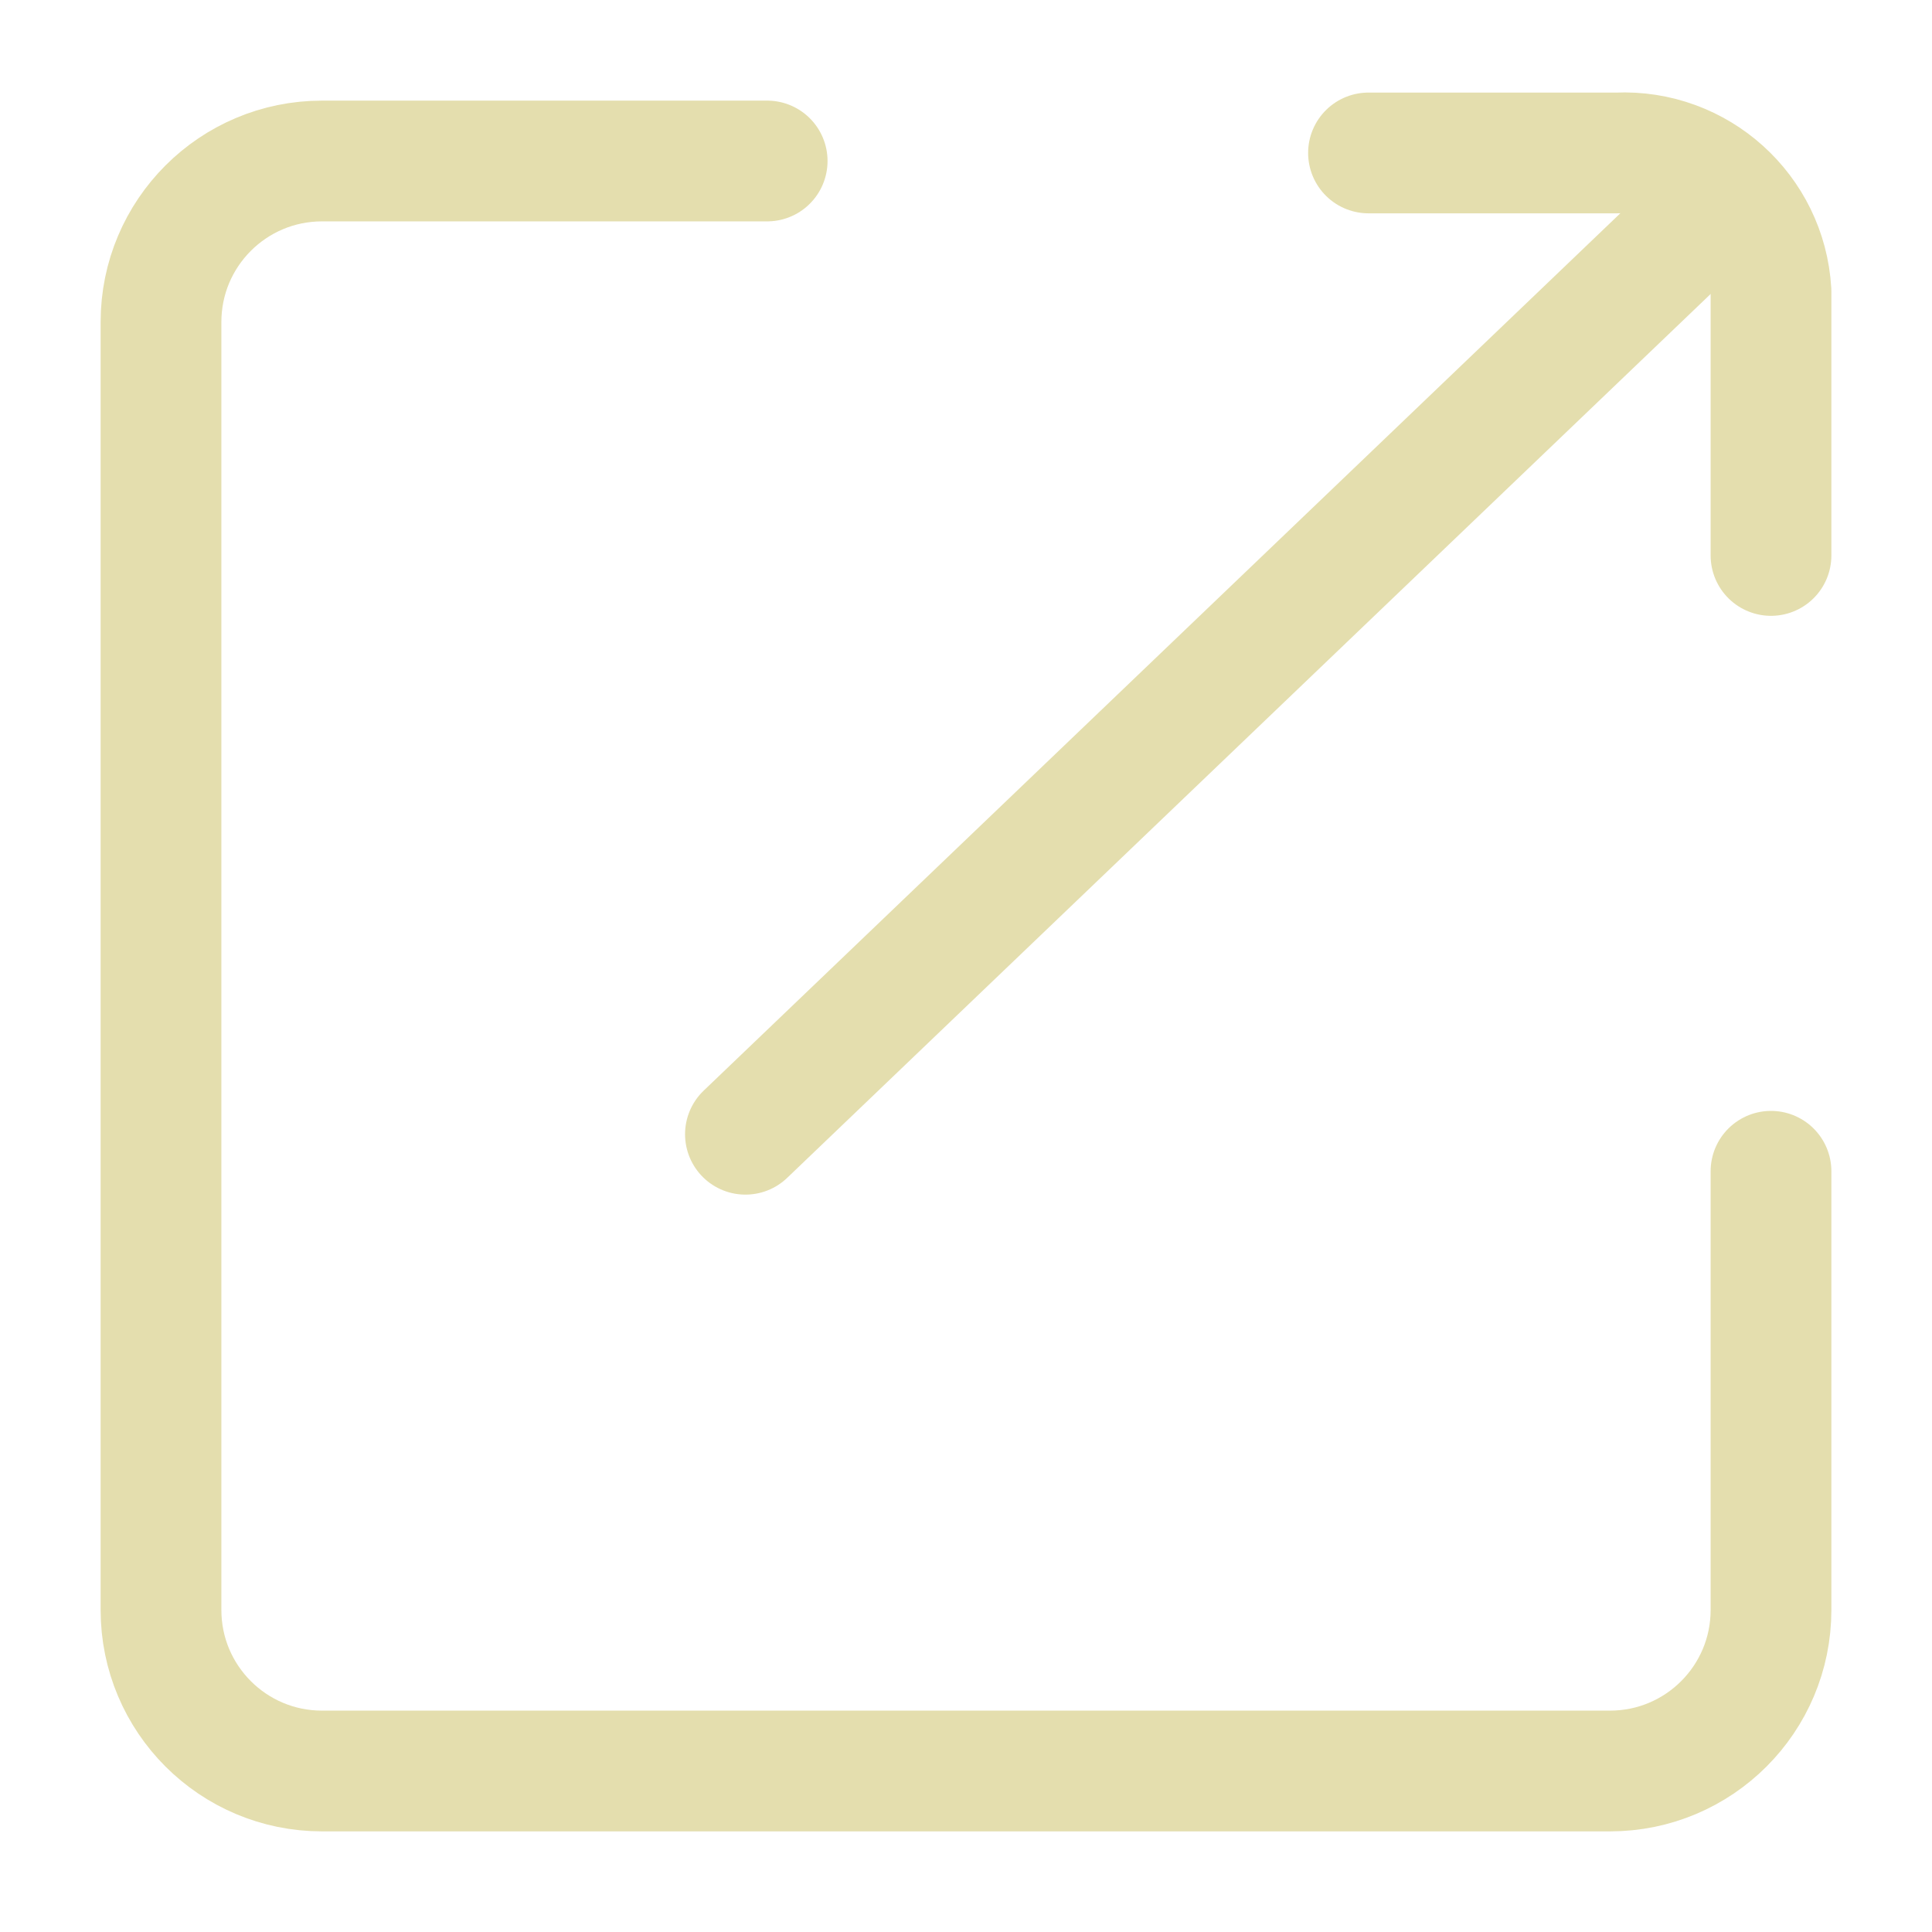
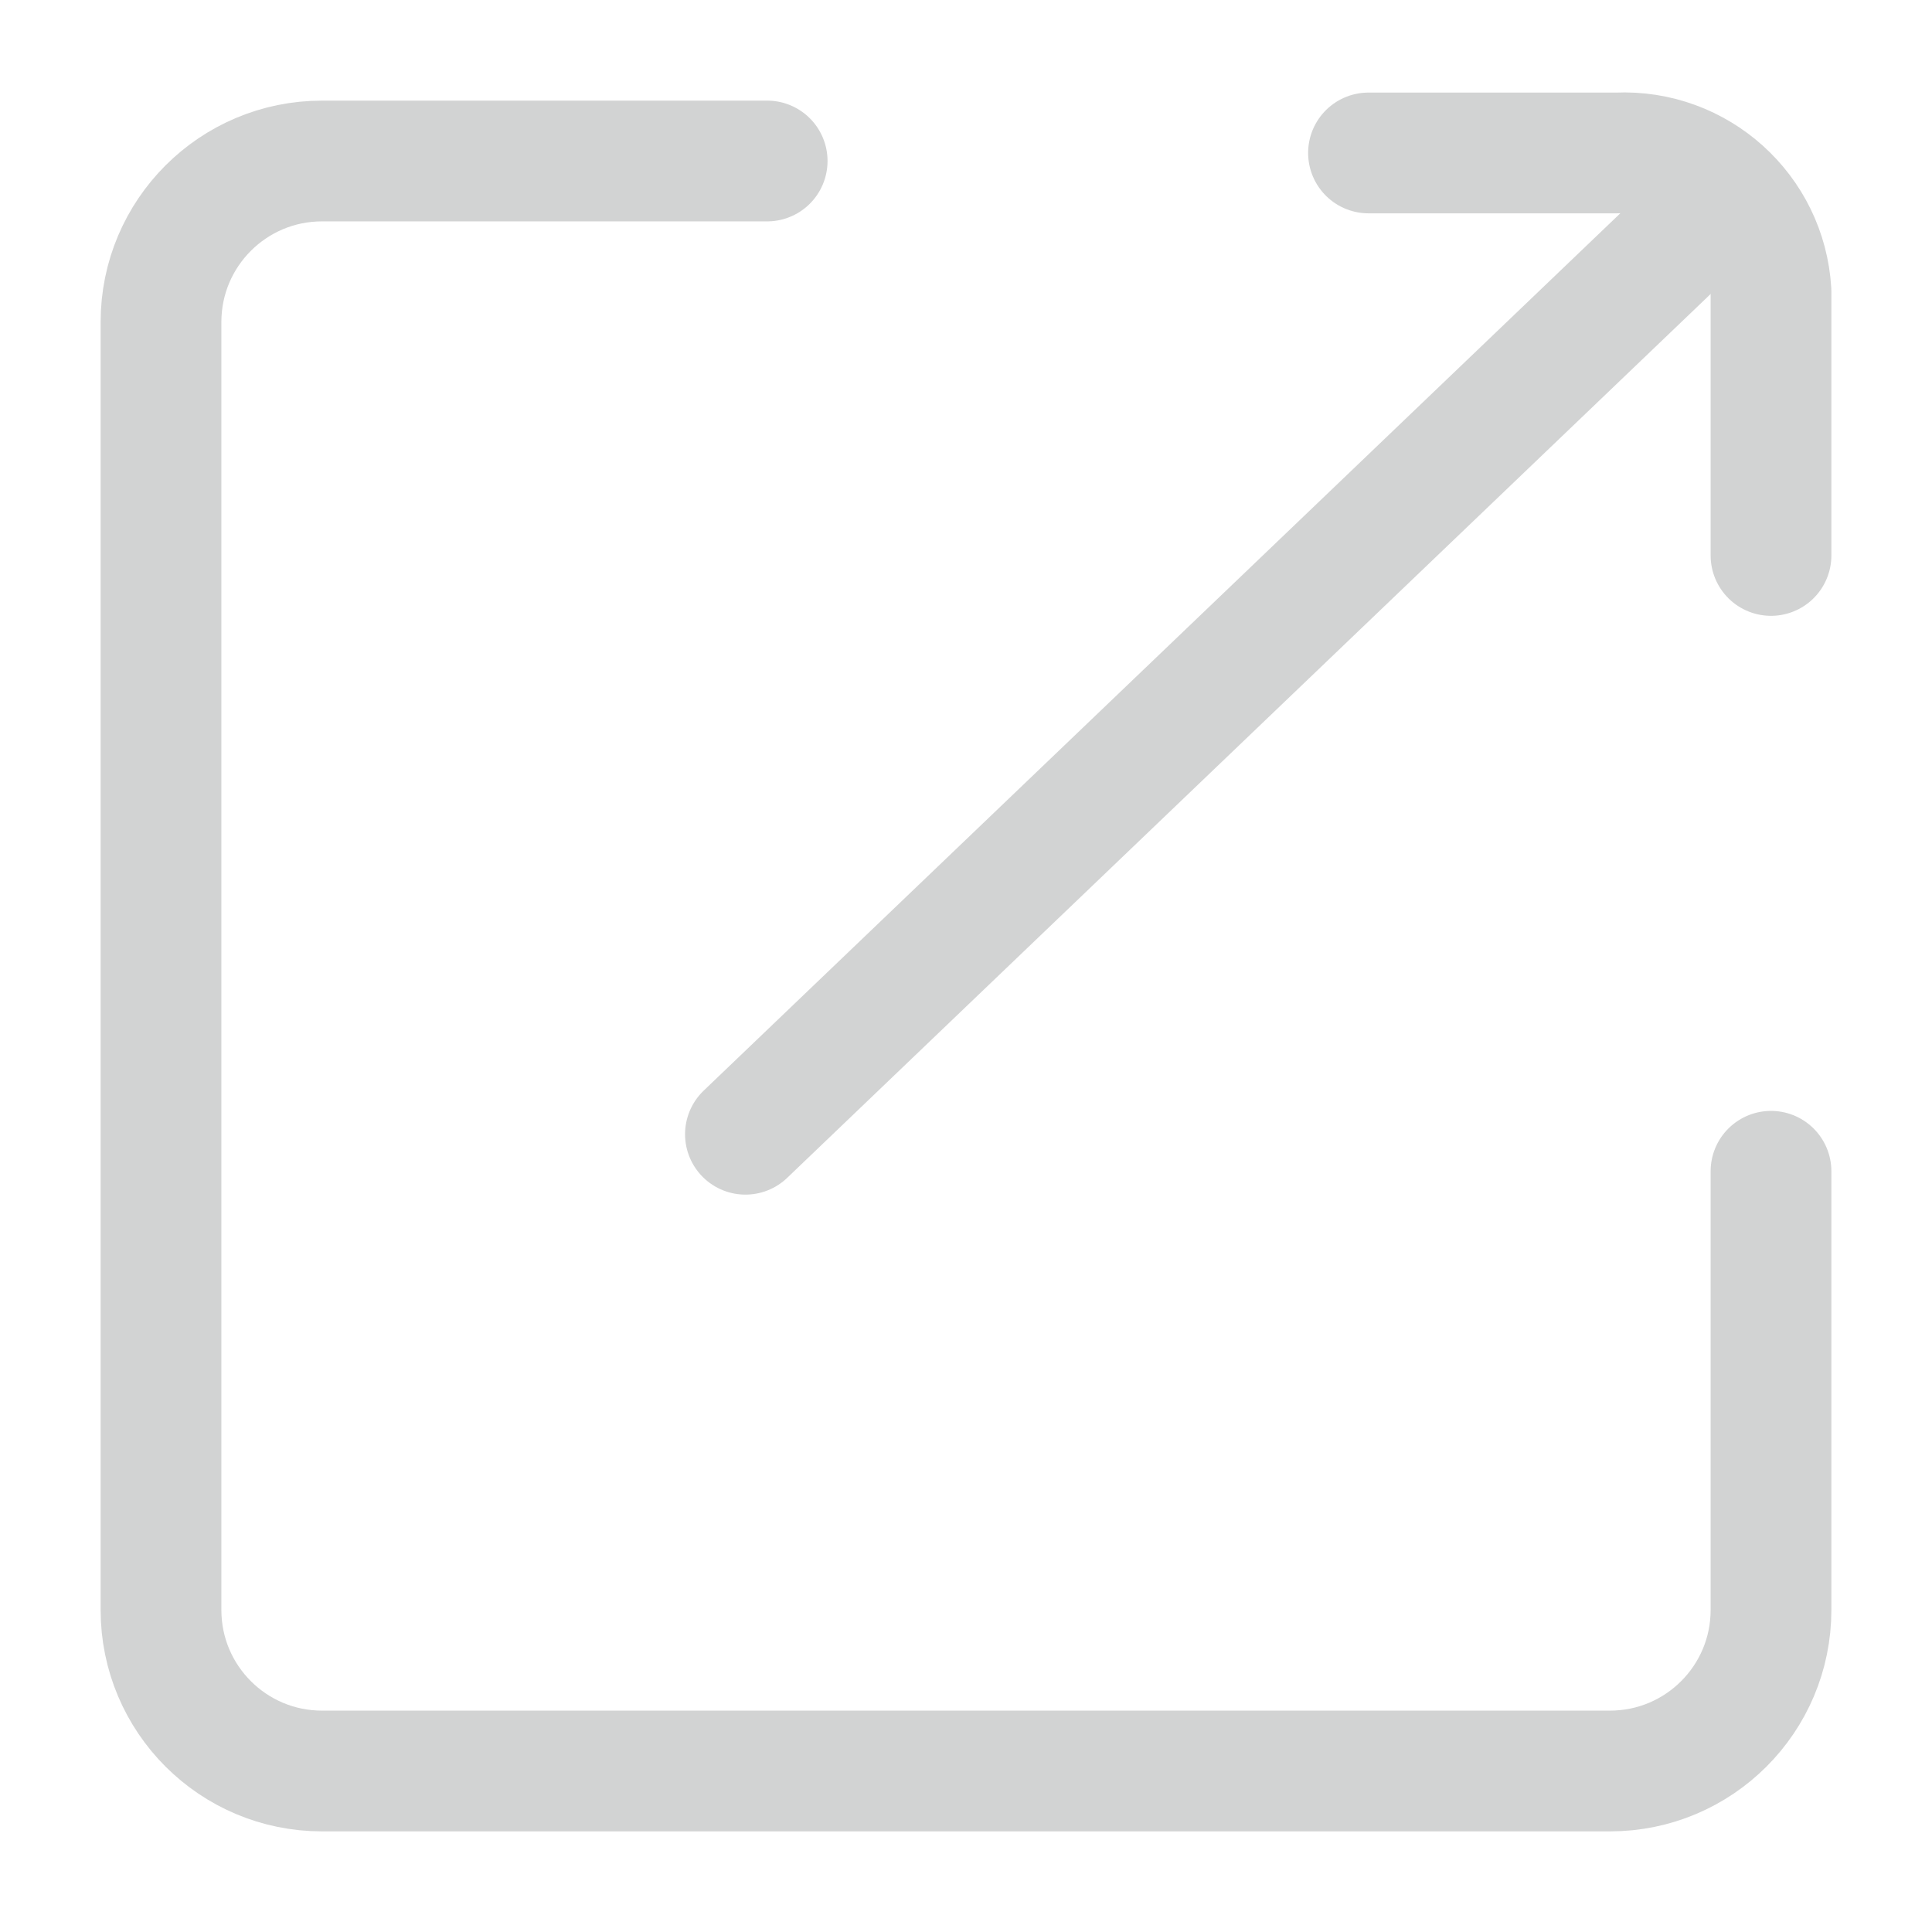
<svg xmlns="http://www.w3.org/2000/svg" width="24px" height="24px" viewBox="0 0 24 24">
  <defs>
-     <style>.cls-1{fill:none;stroke:#E4DEAE;stroke-linecap:round;stroke-linejoin:bevel;stroke-width:1.5px;}</style>
+     <style>.cls-1{fill:none;stroke:#d2d3d3;stroke-linecap:round;stroke-linejoin:bevel;stroke-width:1.5px;}</style>
  </defs>
  <g id="ic-actions-new-window">
    <path class="cls-1" d="M22,14.55V20a2,2,0,0,1-2,2H4a2,2,0,0,1-2-2V4A2,2,0,0,1,4,2H9.53" />
    <line class="cls-1" x1="21.39" y1="2.48" x2="9.26" y2="14.09" />
    <path class="cls-1" d="M17,1.9h3.09A1.83,1.83,0,0,1,22,3.62V6.9" />
  </g>
</svg>
